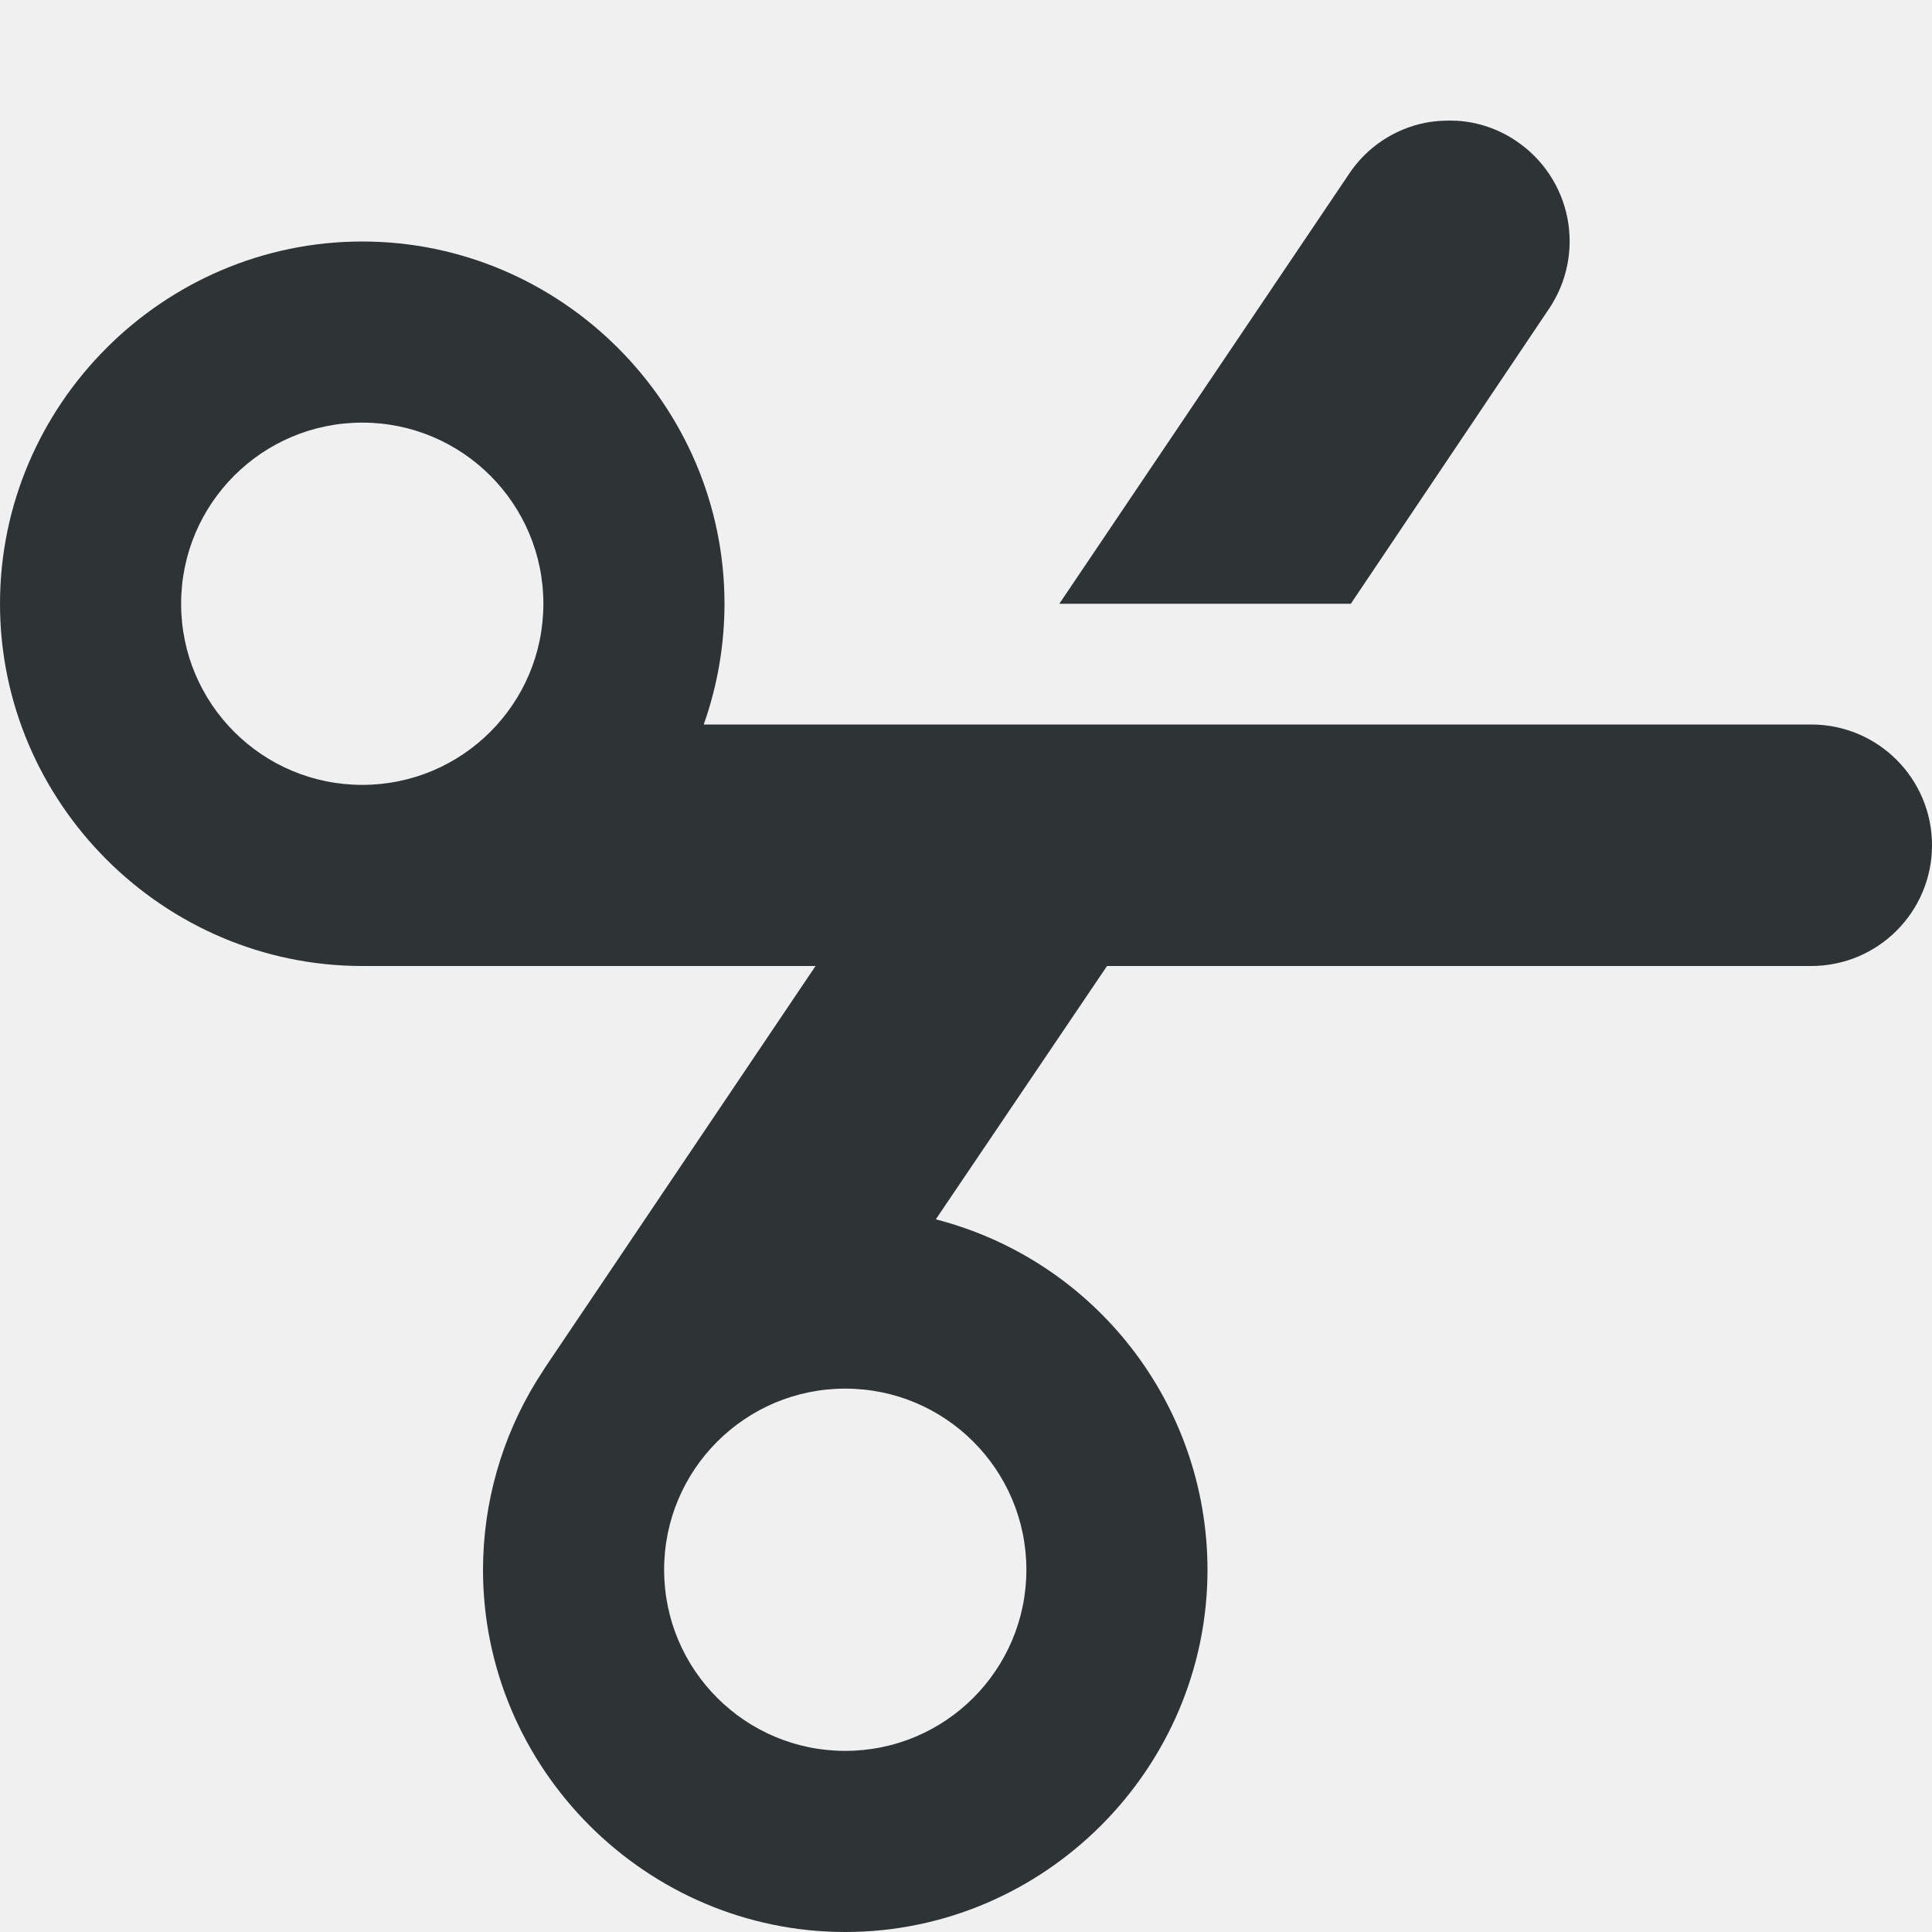
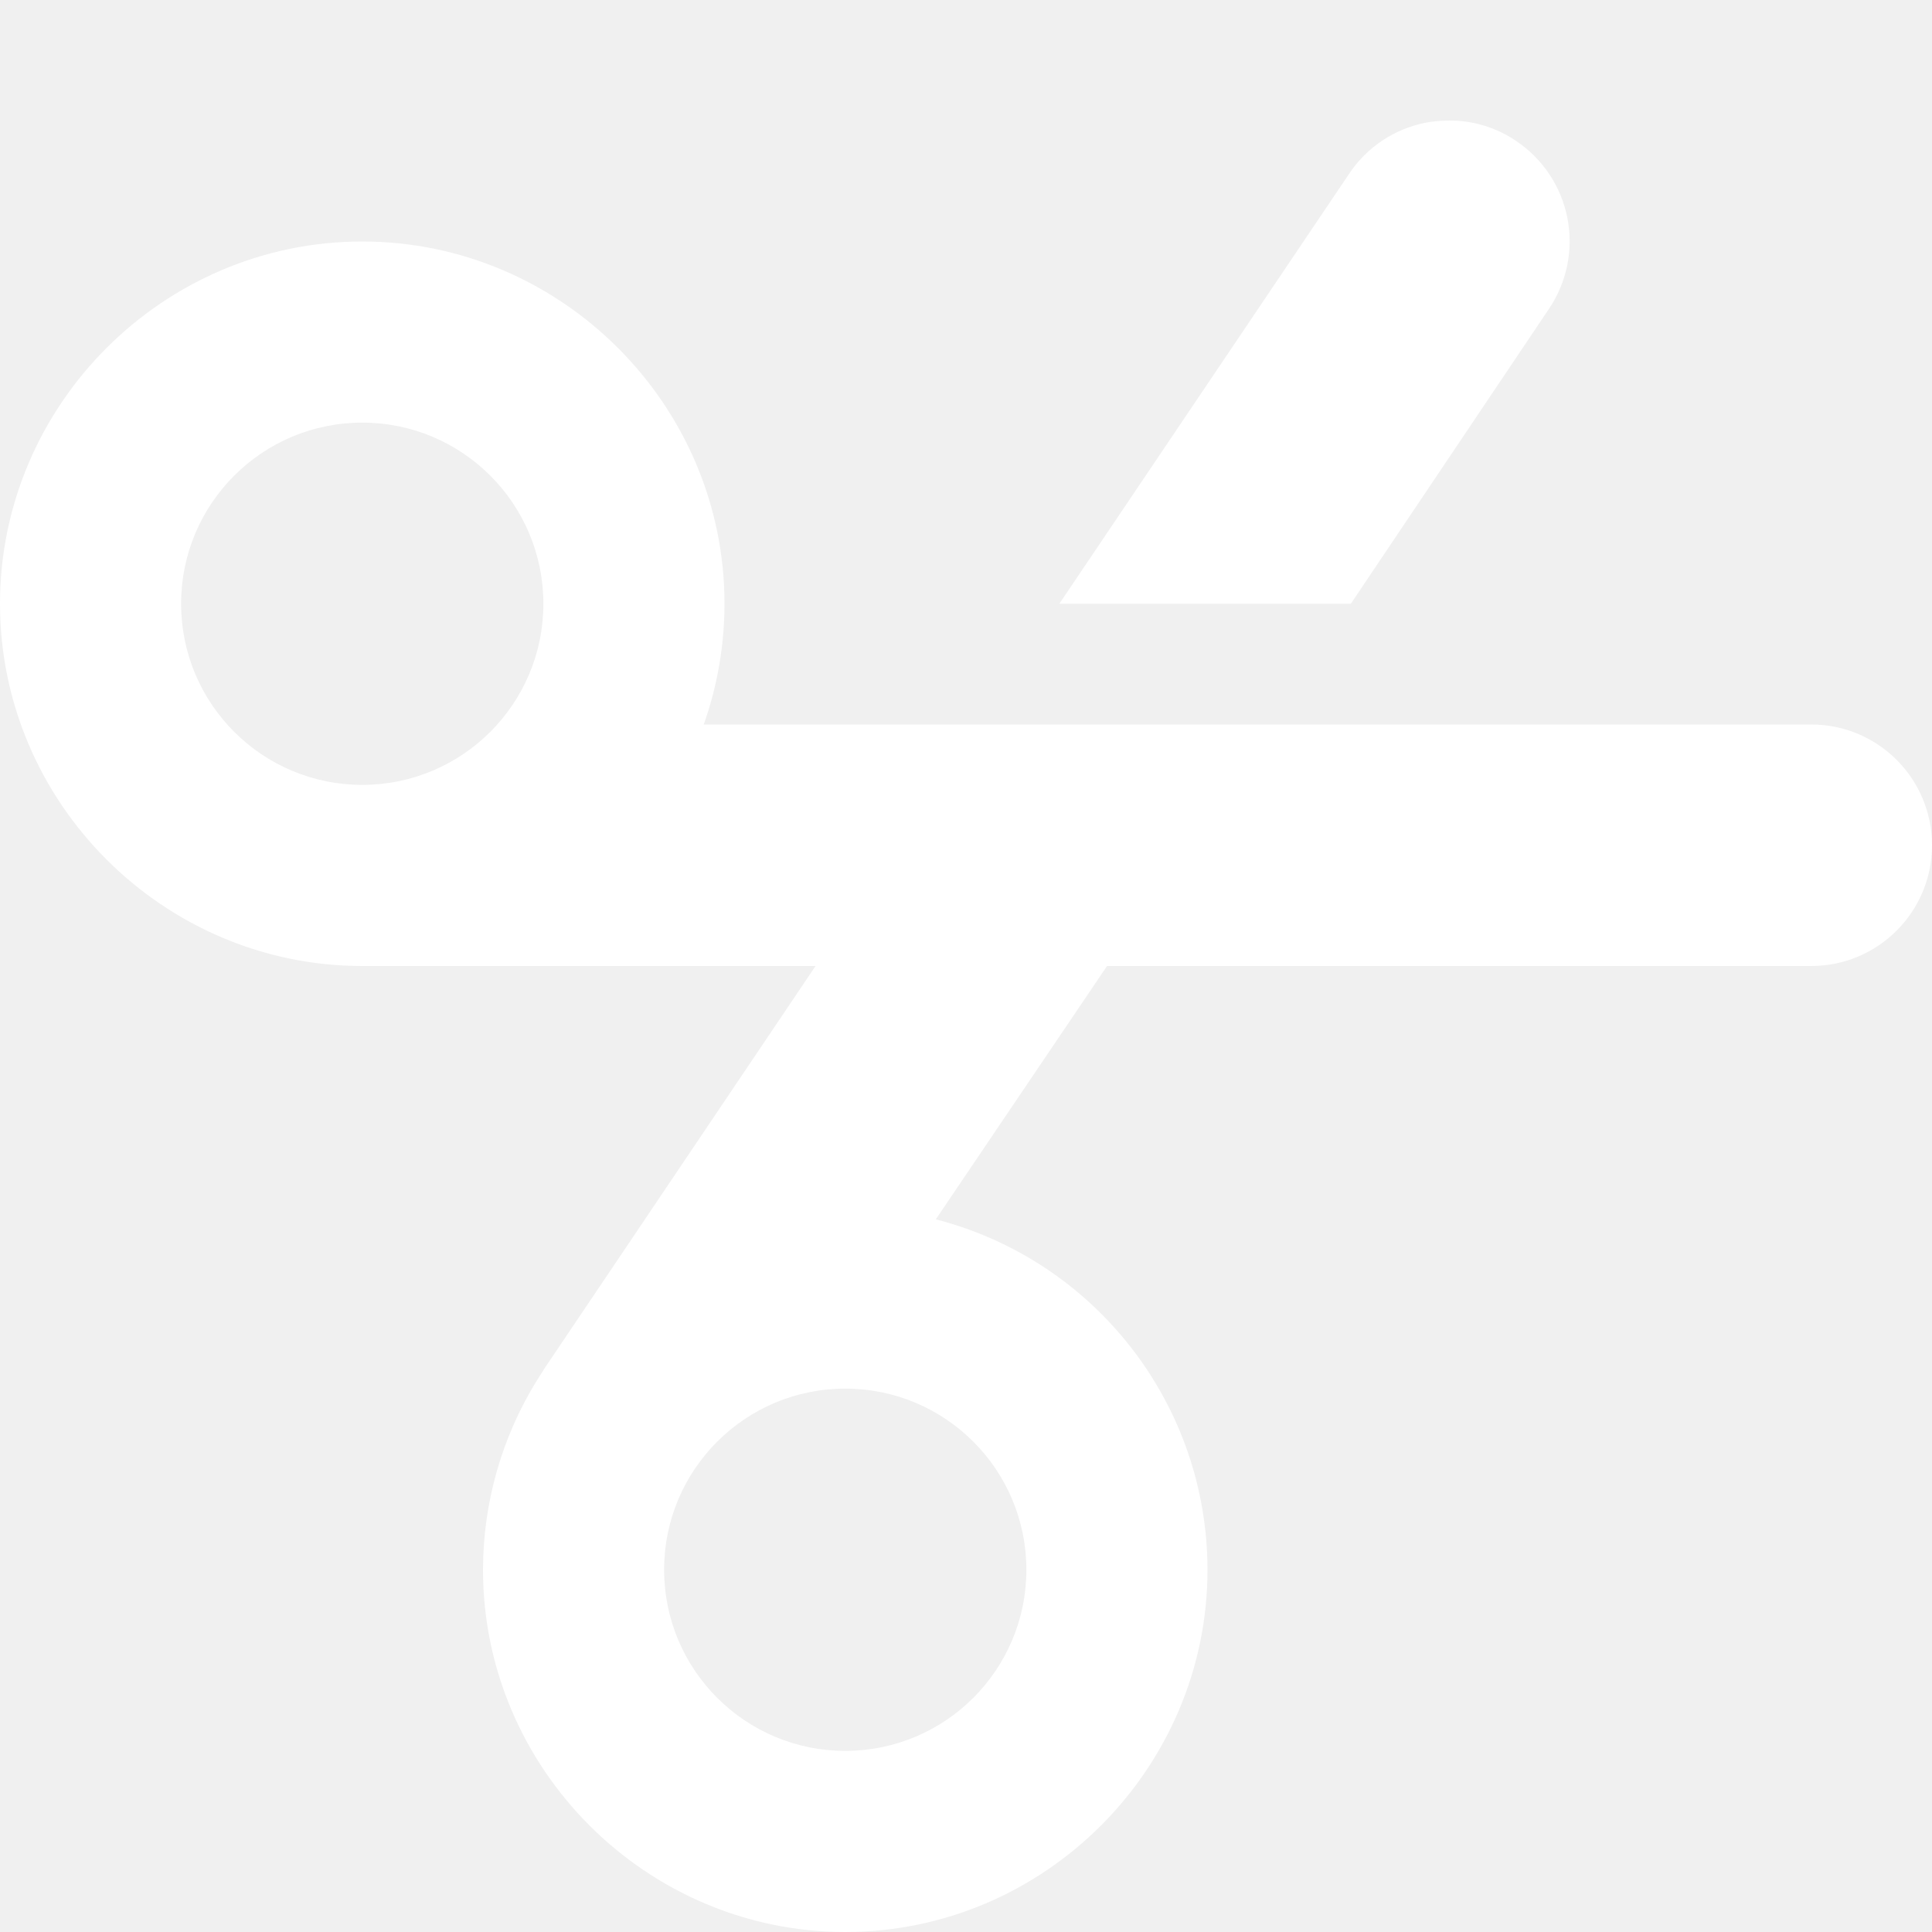
<svg xmlns="http://www.w3.org/2000/svg" width="16" height="16" viewBox="0 0 16 16">
-   <path fill="#2e3436" d="M12.066 1c-.086-.004-.172 0-.258.016a.99.99 0 0 0-.637.426L8.773 5h2.414l1.64-2.441a1 1 0 0 0-.27-1.391A.98.98 0 0 0 12.066 1zM3 2C1.352 2 0 3.352 0 5s1.352 3 3 3h3.754L5.168 10.355l-.653.969-.062.098-.008.012A2.99 2.99 0 0 0 4 13c0 1.648 1.352 3 3 3s3-1.352 3-3a3 3 0 0 0-2.25-2.902l1.418-2.098H15a1 1 0 1 0 0-2H5.828A3 3 0 0 0 6 5c0-1.648-1.352-3-3-3zm0 1.5A1.5 1.5 0 1 1 3 6.5a1.5 1.5 0 0 1 0-3zm4 8A1.5 1.5 0 1 1 7 14.5a1.5 1.5 0 0 1 0-3z" />
+   <path fill="#ffffff" d="M12.066 1c-.086-.004-.172 0-.258.016a.99.99 0 0 0-.637.426L8.773 5h2.414l1.64-2.441a1 1 0 0 0-.27-1.391A.98.98 0 0 0 12.066 1zM3 2C1.352 2 0 3.352 0 5s1.352 3 3 3h3.754L5.168 10.355l-.653.969-.062.098-.008.012A2.99 2.99 0 0 0 4 13c0 1.648 1.352 3 3 3s3-1.352 3-3a3 3 0 0 0-2.25-2.902l1.418-2.098H15a1 1 0 1 0 0-2H5.828A3 3 0 0 0 6 5c0-1.648-1.352-3-3-3zm0 1.5A1.5 1.5 0 1 1 3 6.5a1.5 1.5 0 0 1 0-3zm4 8A1.5 1.5 0 1 1 7 14.5a1.5 1.5 0 0 1 0-3z" />
</svg>
